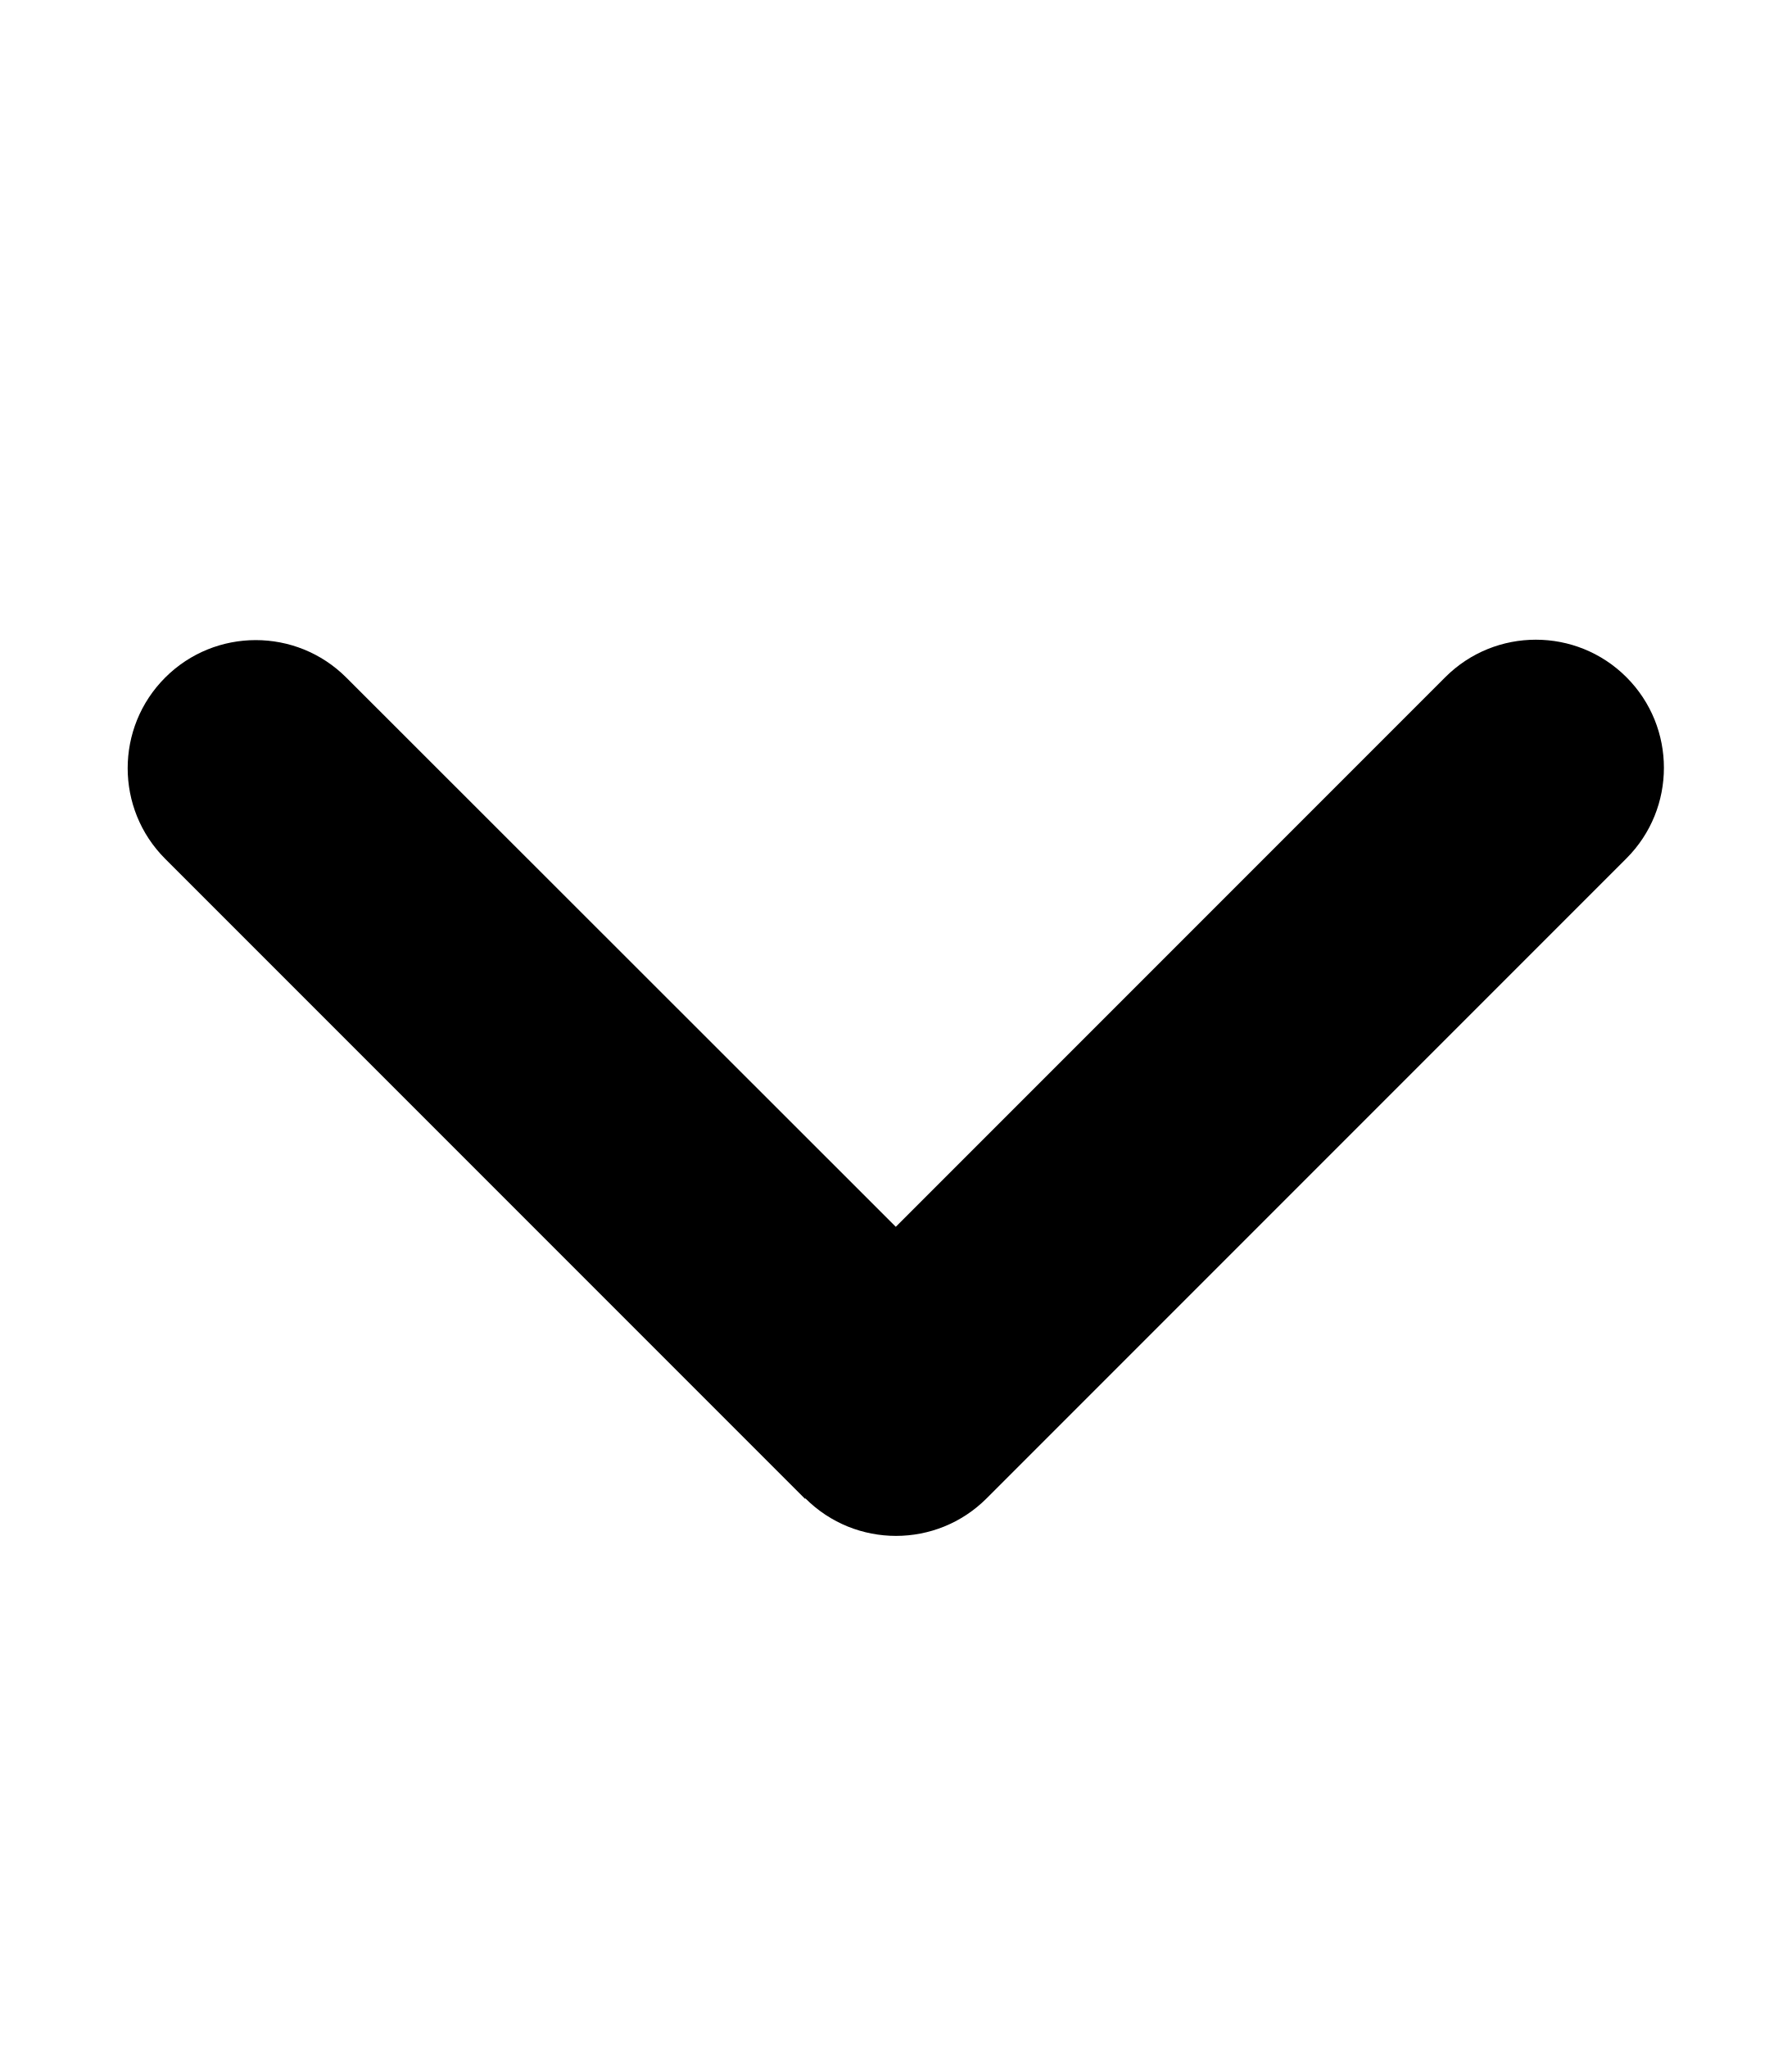
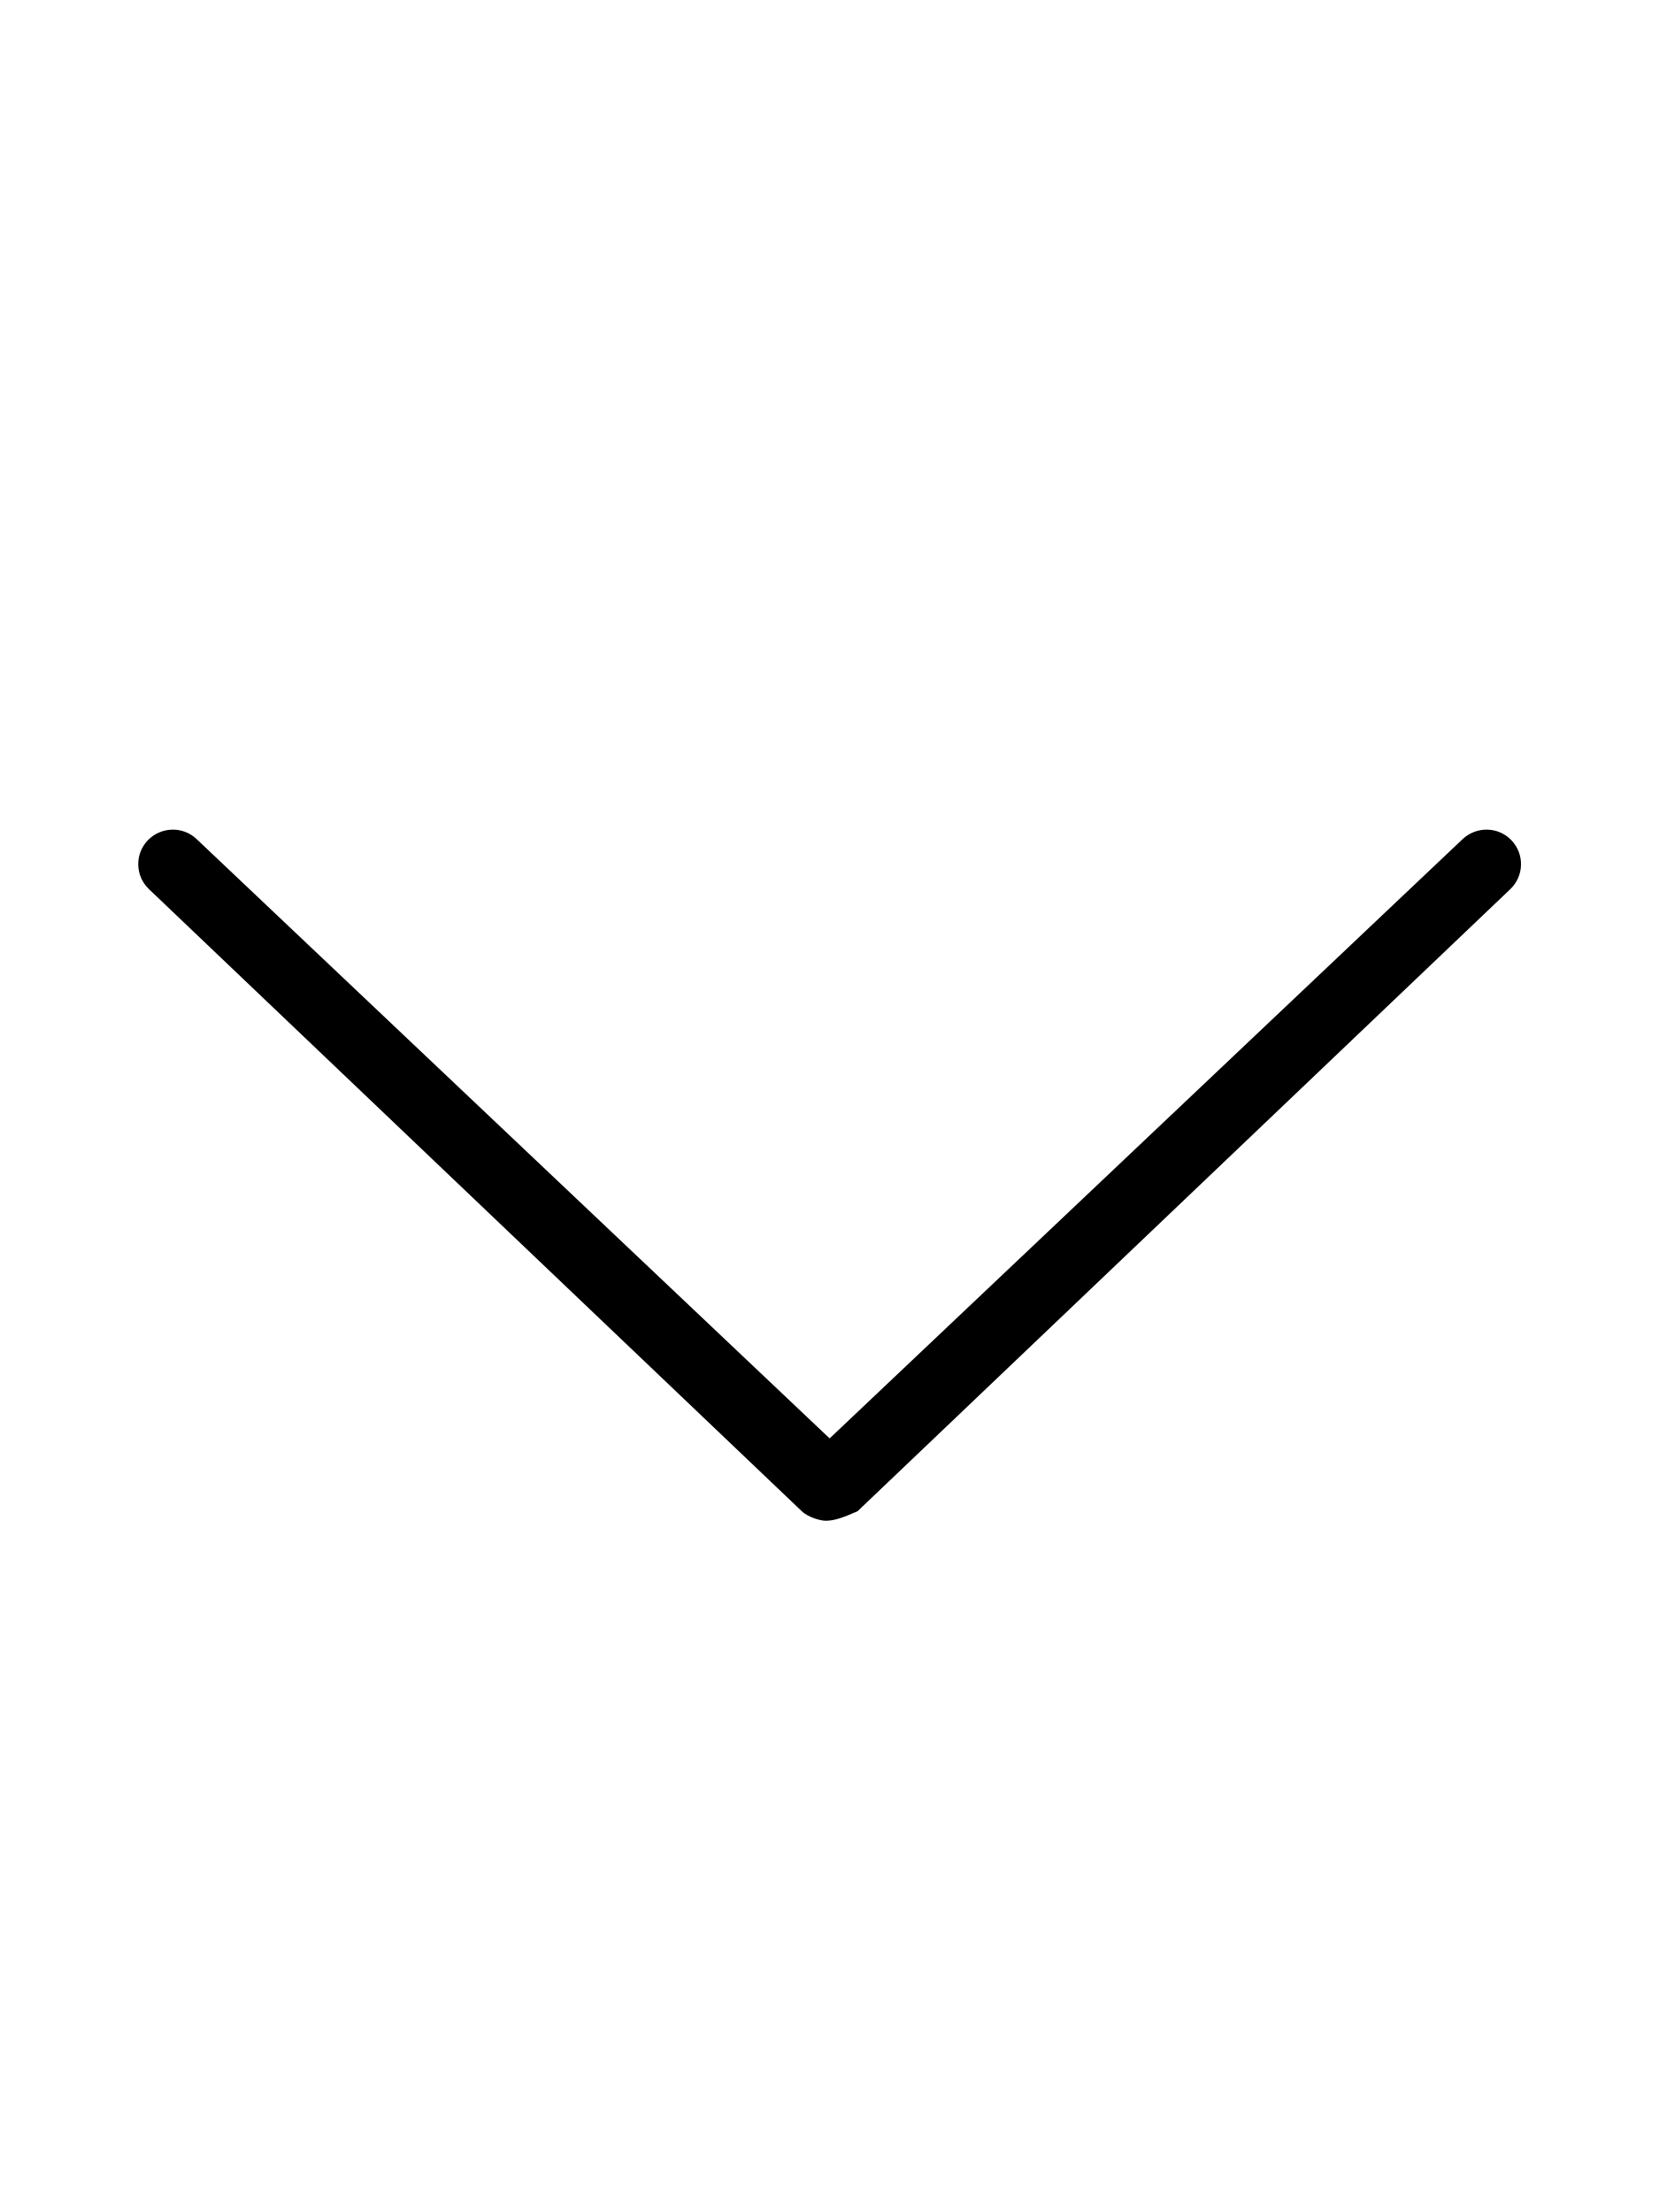
- <svg xmlns="http://www.w3.org/2000/svg" viewBox="0 0 448 512">
-   <path d="M201.4 374.6c12.5 12.5 32.8 12.5 45.3 0l160-160c12.5-12.5 12.5-32.8 0-45.3s-32.8-12.5-45.3 0L224 306.7 86.6 169.4c-12.5-12.5-32.8-12.5-45.3 0s-12.5 32.8 0 45.3l160 160z" />
+ <svg xmlns="http://www.w3.org/2000/svg" viewBox="0 0 384 512">
+   <path d="M191.1 352c-1.1 0-3.969-.734-5.531-2.219L34.47 205.8c-3.187-3.047-3.312-8.125-.25-11.31c3.094-3.188 8.156-3.281 11.31-.25l146.5 138.7l146.5-138.7c3.219-3.031 8.281-2.938 11.31 .25c3.062 3.188 2.937 8.266-.25 11.31l-151.1 144C195.1 351.3 193.1 352 191.1 352z" />
</svg>
